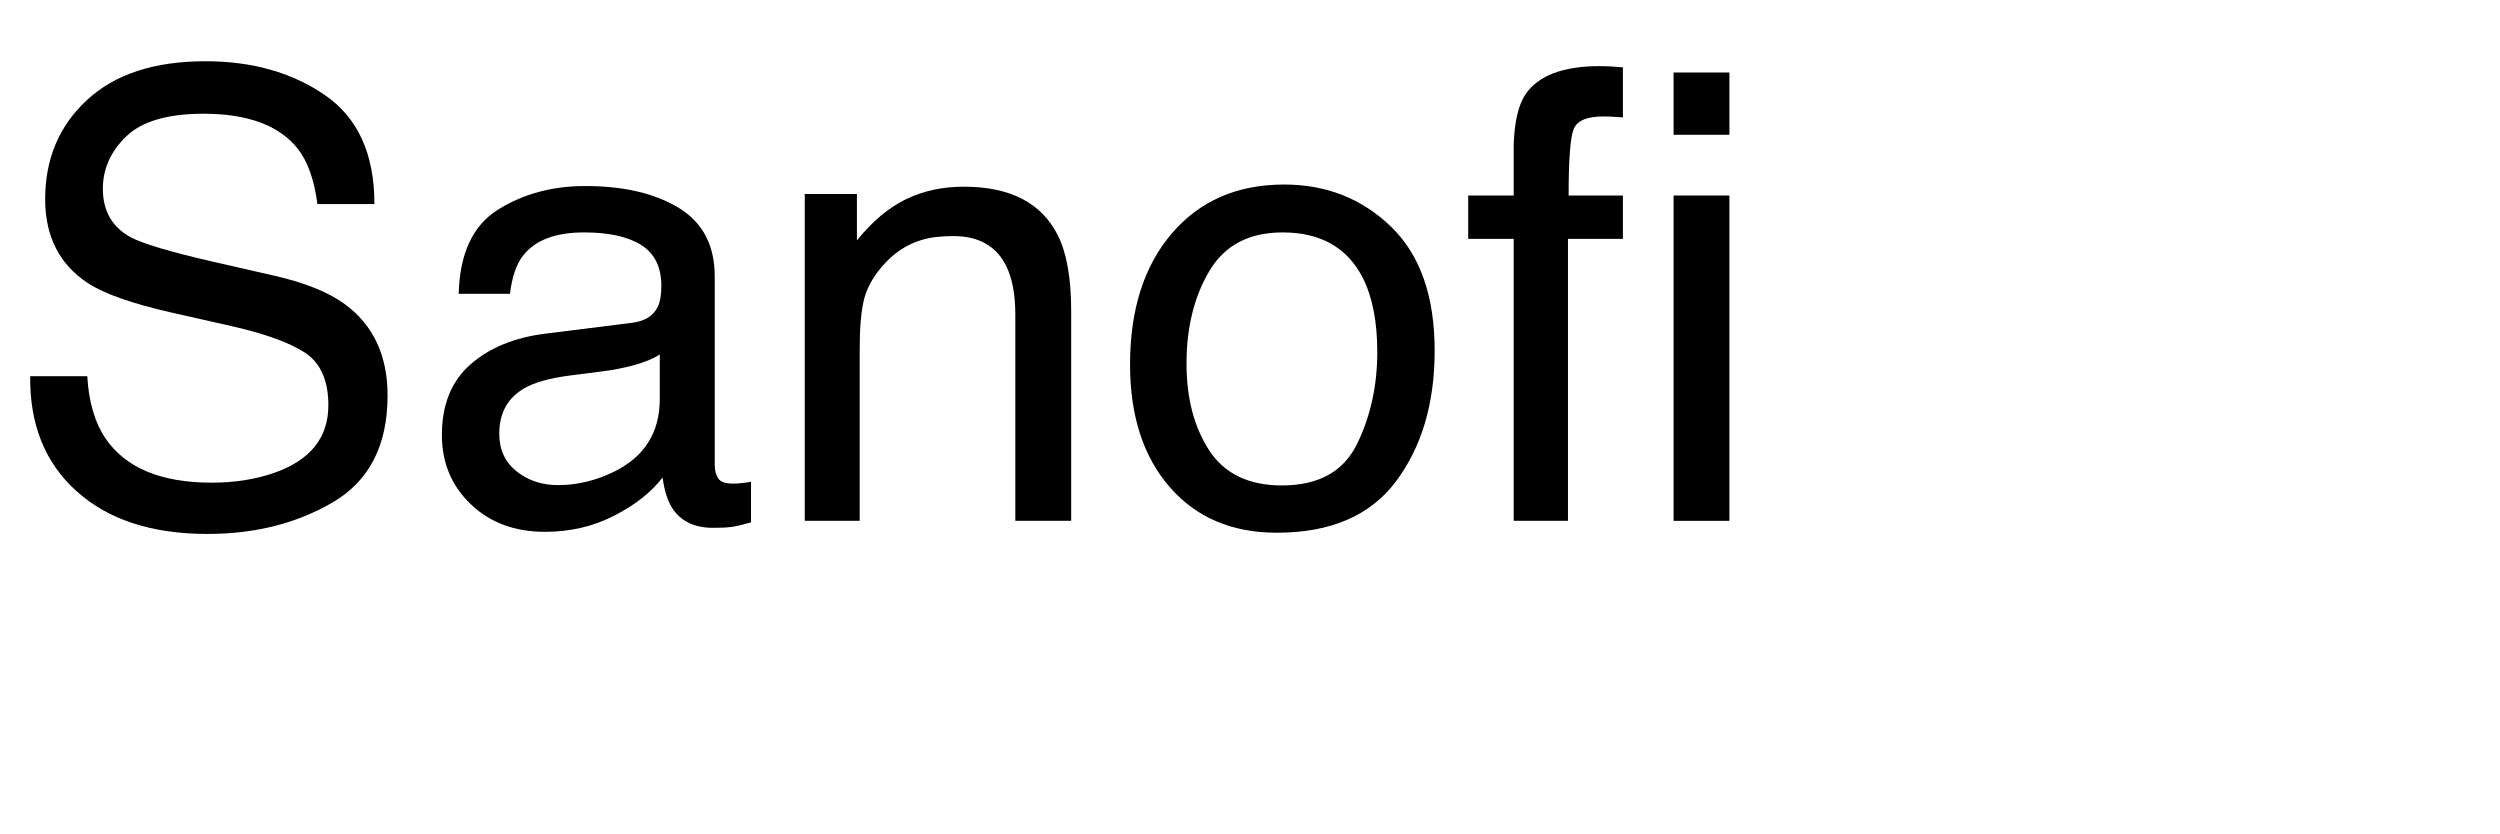
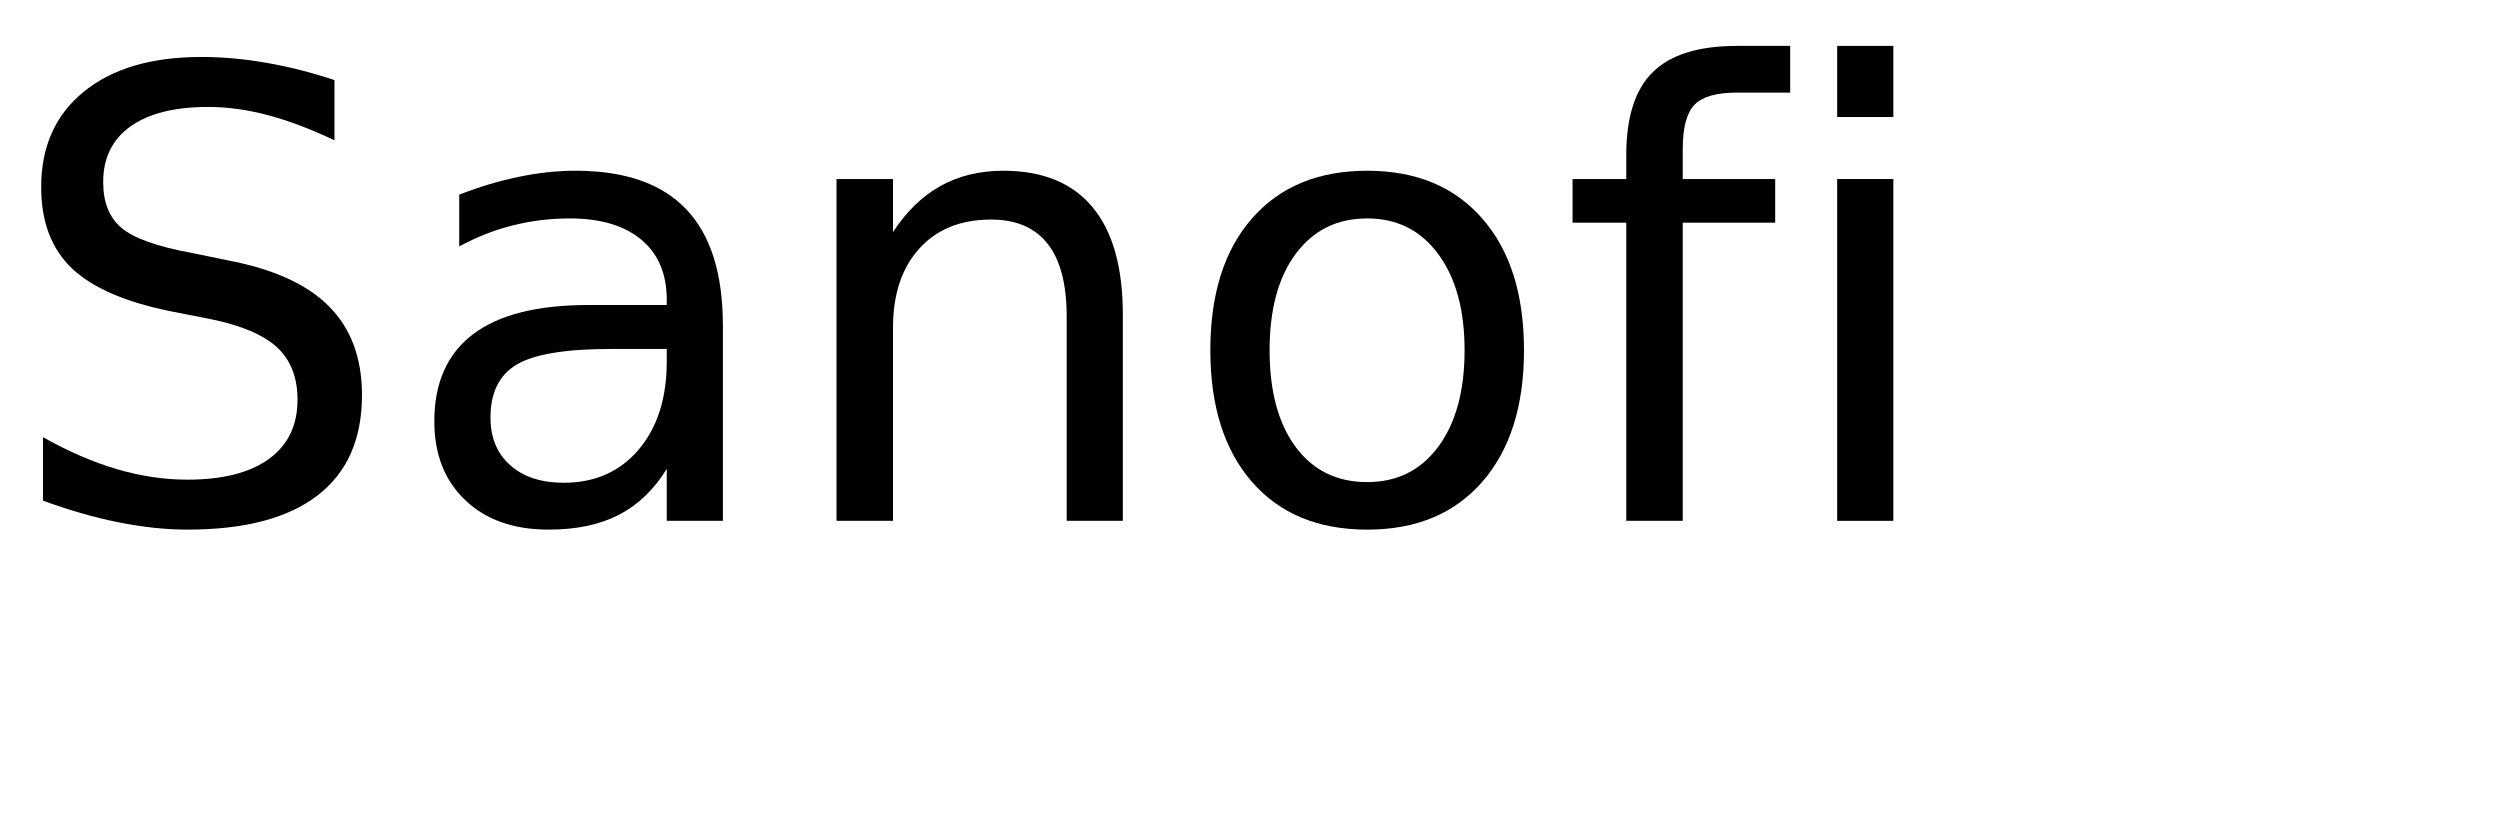
<svg xmlns="http://www.w3.org/2000/svg" xmlns:xlink="http://www.w3.org/1999/xlink" width="240" height="80" viewBox="0 0 240 80">
  <defs>
    <g>
      <g id="glyph-0-0">
-         <path d="M 8.379 -13.887 C 8.516 -11.445 9.094 -9.461 10.109 -7.938 C 12.043 -5.086 15.449 -3.664 20.332 -3.664 C 22.52 -3.664 24.512 -3.977 26.309 -4.602 C 29.785 -5.812 31.523 -7.977 31.523 -11.102 C 31.523 -13.445 30.789 -15.117 29.328 -16.113 C 27.844 -17.09 25.516 -17.938 22.352 -18.664 L 16.523 -19.98 C 12.715 -20.84 10.02 -21.789 8.438 -22.82 C 5.703 -24.617 4.336 -27.305 4.336 -30.879 C 4.336 -34.746 5.672 -37.922 8.352 -40.398 C 11.027 -42.879 14.812 -44.121 19.719 -44.121 C 24.23 -44.121 28.062 -43.031 31.215 -40.855 C 34.371 -38.676 35.945 -35.195 35.945 -30.41 L 30.469 -30.41 C 30.176 -32.715 29.551 -34.484 28.594 -35.711 C 26.816 -37.957 23.797 -39.082 19.539 -39.082 C 16.102 -39.082 13.633 -38.359 12.129 -36.914 C 10.625 -35.469 9.875 -33.789 9.875 -31.875 C 9.875 -29.766 10.75 -28.223 12.508 -27.246 C 13.66 -26.621 16.27 -25.84 20.332 -24.902 L 26.367 -23.523 C 29.277 -22.859 31.523 -21.953 33.105 -20.801 C 35.84 -18.789 37.207 -15.867 37.207 -12.039 C 37.207 -7.273 35.473 -3.867 32.008 -1.816 C 28.539 0.234 24.512 1.258 19.922 1.258 C 14.57 1.258 10.383 -0.109 7.352 -2.844 C 4.324 -5.559 2.844 -9.238 2.898 -13.887 Z M 8.379 -13.887 " />
+         <path d="M 32.109 -42.312 L 32.109 -36.531 C 29.859 -37.602 27.738 -38.406 25.75 -38.938 C 23.758 -39.469 21.836 -39.734 19.984 -39.734 C 16.754 -39.734 14.266 -39.109 12.516 -37.859 C 10.773 -36.609 9.906 -34.828 9.906 -32.516 C 9.906 -30.586 10.484 -29.129 11.641 -28.141 C 12.805 -27.148 15.008 -26.352 18.25 -25.75 L 21.828 -25.016 C 26.242 -24.18 29.5 -22.703 31.594 -20.578 C 33.695 -18.461 34.75 -15.629 34.75 -12.078 C 34.75 -7.836 33.328 -4.625 30.484 -2.438 C 27.641 -0.25 23.473 0.844 17.984 0.844 C 15.922 0.844 13.719 0.609 11.375 0.141 C 9.039 -0.328 6.625 -1.02 4.125 -1.938 L 4.125 -8.031 C 6.531 -6.676 8.883 -5.656 11.188 -4.969 C 13.5 -4.289 15.766 -3.953 17.984 -3.953 C 21.367 -3.953 23.977 -4.613 25.812 -5.938 C 27.645 -7.27 28.562 -9.164 28.562 -11.625 C 28.562 -13.781 27.898 -15.461 26.578 -16.672 C 25.266 -17.879 23.102 -18.785 20.094 -19.391 L 16.5 -20.094 C 12.082 -20.977 8.883 -22.359 6.906 -24.234 C 4.938 -26.109 3.953 -28.711 3.953 -32.047 C 3.953 -35.922 5.312 -38.969 8.031 -41.188 C 10.758 -43.414 14.52 -44.531 19.312 -44.531 C 21.363 -44.531 23.453 -44.344 25.578 -43.969 C 27.703 -43.602 29.879 -43.051 32.109 -42.312 Z M 32.109 -42.312 " />
      </g>
      <g id="glyph-0-1">
-         <path d="M 7.91 -8.352 C 7.91 -6.828 8.469 -5.625 9.578 -4.746 C 10.691 -3.867 12.012 -3.43 13.535 -3.43 C 15.391 -3.43 17.188 -3.859 18.926 -4.719 C 21.855 -6.145 23.32 -8.477 23.32 -11.719 L 23.32 -15.969 C 22.676 -15.559 21.844 -15.215 20.828 -14.941 C 19.812 -14.668 18.82 -14.473 17.844 -14.355 L 14.648 -13.945 C 12.734 -13.691 11.297 -13.289 10.344 -12.742 C 8.723 -11.824 7.91 -10.359 7.91 -8.352 Z M 20.684 -19.016 C 21.895 -19.172 22.703 -19.68 23.117 -20.539 C 23.352 -21.008 23.469 -21.68 23.469 -22.559 C 23.469 -24.355 22.828 -25.66 21.547 -26.469 C 20.27 -27.281 18.438 -27.688 16.055 -27.688 C 13.301 -27.688 11.348 -26.945 10.195 -25.461 C 9.551 -24.641 9.133 -23.418 8.938 -21.797 L 4.016 -21.797 C 4.113 -25.664 5.367 -28.355 7.777 -29.867 C 10.191 -31.383 12.988 -32.141 16.172 -32.141 C 19.863 -32.141 22.859 -31.438 25.164 -30.031 C 27.449 -28.625 28.594 -26.438 28.594 -23.469 L 28.594 -5.391 C 28.594 -4.844 28.707 -4.406 28.93 -4.07 C 29.156 -3.738 29.629 -3.574 30.352 -3.574 C 30.586 -3.574 30.852 -3.59 31.141 -3.617 C 31.434 -3.648 31.75 -3.691 32.078 -3.75 L 32.078 0.148 C 31.258 0.383 30.633 0.527 30.203 0.586 C 29.773 0.645 29.188 0.672 28.445 0.672 C 26.629 0.672 25.312 0.031 24.492 -1.258 C 24.062 -1.941 23.758 -2.91 23.586 -4.16 C 22.512 -2.754 20.969 -1.531 18.953 -0.5 C 16.941 0.535 14.727 1.055 12.305 1.055 C 9.395 1.055 7.016 0.172 5.172 -1.598 C 3.324 -3.363 2.402 -5.578 2.402 -8.234 C 2.402 -11.145 3.312 -13.398 5.125 -15 C 6.941 -16.602 9.328 -17.586 12.273 -17.961 Z M 20.684 -19.016 " />
+         <path d="M 20.562 -16.5 C 16.207 -16.5 13.191 -16 11.516 -15 C 9.836 -14 9 -12.301 9 -9.906 C 9 -7.988 9.629 -6.469 10.891 -5.344 C 12.148 -4.219 13.863 -3.656 16.031 -3.656 C 19.02 -3.656 21.414 -4.711 23.219 -6.828 C 25.02 -8.953 25.922 -11.773 25.922 -15.297 L 25.922 -16.5 Z M 31.312 -18.719 L 31.312 0 L 25.922 0 L 25.922 -4.984 C 24.691 -2.992 23.16 -1.523 21.328 -0.578 C 19.492 0.367 17.25 0.844 14.594 0.844 C 11.227 0.844 8.555 -0.098 6.578 -1.984 C 4.598 -3.867 3.609 -6.391 3.609 -9.547 C 3.609 -13.242 4.844 -16.031 7.312 -17.906 C 9.781 -19.781 13.469 -20.719 18.375 -20.719 L 25.922 -20.719 L 25.922 -21.234 C 25.922 -23.723 25.102 -25.645 23.469 -27 C 21.844 -28.352 19.555 -29.031 16.609 -29.031 C 14.734 -29.031 12.906 -28.805 11.125 -28.359 C 9.352 -27.91 7.645 -27.238 6 -26.344 L 6 -31.312 C 7.977 -32.082 9.895 -32.656 11.75 -33.031 C 13.602 -33.414 15.41 -33.609 17.172 -33.609 C 21.91 -33.609 25.453 -32.375 27.797 -29.906 C 30.141 -27.445 31.312 -23.719 31.312 -18.719 Z M 31.312 -18.719 " />
      </g>
      <g id="glyph-0-2">
-         <path d="M 3.867 -31.375 L 8.875 -31.375 L 8.875 -26.922 C 10.359 -28.758 11.934 -30.078 13.594 -30.879 C 15.254 -31.68 17.102 -32.078 19.133 -32.078 C 23.586 -32.078 26.594 -30.527 28.156 -27.422 C 29.016 -25.723 29.445 -23.289 29.445 -20.125 L 29.445 0 L 24.082 0 L 24.082 -19.773 C 24.082 -21.688 23.797 -23.234 23.234 -24.406 C 22.297 -26.359 20.594 -27.336 18.133 -27.336 C 16.883 -27.336 15.859 -27.207 15.059 -26.953 C 13.613 -26.523 12.344 -25.664 11.25 -24.375 C 10.371 -23.34 9.801 -22.27 9.535 -21.168 C 9.273 -20.062 9.141 -18.484 9.141 -16.438 L 9.141 0 L 3.867 0 Z M 3.867 -31.375 " />
+         <path d="M 32.938 -19.812 L 32.938 0 L 27.547 0 L 27.547 -19.625 C 27.547 -22.727 26.938 -25.051 25.719 -26.594 C 24.508 -28.145 22.695 -28.922 20.281 -28.922 C 17.363 -28.922 15.066 -27.988 13.391 -26.125 C 11.711 -24.27 10.875 -21.742 10.875 -18.547 L 10.875 0 L 5.453 0 L 5.453 -32.812 L 10.875 -32.812 L 10.875 -27.719 C 12.156 -29.688 13.672 -31.16 15.422 -32.141 C 17.172 -33.117 19.188 -33.609 21.469 -33.609 C 25.238 -33.609 28.094 -32.441 30.031 -30.109 C 31.969 -27.773 32.938 -24.344 32.938 -19.812 Z M 32.938 -19.812 " />
      </g>
      <g id="glyph-0-3">
-         <path d="M 16.32 -3.398 C 19.816 -3.398 22.211 -4.723 23.512 -7.367 C 24.809 -10.016 25.461 -12.961 25.461 -16.203 C 25.461 -19.133 24.992 -21.516 24.055 -23.352 C 22.57 -26.242 20.008 -27.688 16.375 -27.688 C 13.152 -27.688 10.812 -26.453 9.344 -23.992 C 7.879 -21.531 7.148 -18.562 7.148 -15.086 C 7.148 -11.746 7.883 -8.965 9.344 -6.738 C 10.809 -4.512 13.133 -3.398 16.32 -3.398 Z M 16.523 -32.285 C 20.566 -32.285 23.984 -30.938 26.777 -28.242 C 29.57 -25.547 30.969 -21.582 30.969 -16.348 C 30.969 -11.289 29.734 -7.109 27.273 -3.809 C 24.812 -0.508 20.996 1.141 15.82 1.141 C 11.504 1.141 8.078 -0.316 5.539 -3.238 C 3 -6.156 1.727 -10.078 1.727 -15 C 1.727 -20.273 3.066 -24.473 5.742 -27.598 C 8.418 -30.723 12.012 -32.285 16.523 -32.285 Z M 16.523 -32.285 " />
+         <path d="M 18.375 -29.031 C 15.477 -29.031 13.191 -27.898 11.516 -25.641 C 9.836 -23.391 9 -20.301 9 -16.375 C 9 -12.445 9.832 -9.352 11.5 -7.094 C 13.164 -4.844 15.457 -3.719 18.375 -3.719 C 21.238 -3.719 23.508 -4.848 25.188 -7.109 C 26.875 -9.379 27.719 -12.469 27.719 -16.375 C 27.719 -20.258 26.875 -23.336 25.188 -25.609 C 23.508 -27.891 21.238 -29.031 18.375 -29.031 Z M 18.375 -33.609 C 23.062 -33.609 26.738 -32.082 29.406 -29.031 C 32.082 -25.988 33.422 -21.77 33.422 -16.375 C 33.422 -11.008 32.082 -6.797 29.406 -3.734 C 26.738 -0.68 23.062 0.844 18.375 0.844 C 13.664 0.844 9.977 -0.68 7.312 -3.734 C 4.645 -6.797 3.312 -11.008 3.312 -16.375 C 3.312 -21.77 4.645 -25.988 7.312 -29.031 C 9.977 -32.082 13.664 -33.609 18.375 -33.609 Z M 18.375 -33.609 " />
      </g>
      <g id="glyph-0-4">
-         <path d="M 5.188 -36.152 C 5.266 -38.34 5.645 -39.941 6.328 -40.957 C 7.559 -42.754 9.93 -43.652 13.445 -43.652 C 13.777 -43.652 14.121 -43.641 14.473 -43.625 C 14.824 -43.605 15.227 -43.574 15.672 -43.535 L 15.672 -38.73 C 15.125 -38.77 14.73 -38.793 14.488 -38.805 C 14.242 -38.812 14.016 -38.82 13.797 -38.82 C 12.195 -38.82 11.242 -38.402 10.93 -37.574 C 10.617 -36.742 10.461 -34.629 10.461 -31.23 L 15.672 -31.23 L 15.672 -27.07 L 10.398 -27.07 L 10.398 0 L 5.188 0 L 5.188 -27.07 L 0.82 -27.07 L 0.82 -31.23 L 5.188 -31.23 Z M 5.188 -36.152 " />
+         <path d="M 22.266 -45.594 L 22.266 -41.109 L 17.109 -41.109 C 15.172 -41.109 13.828 -40.719 13.078 -39.938 C 12.328 -39.156 11.953 -37.75 11.953 -35.719 L 11.953 -32.812 L 20.828 -32.812 L 20.828 -28.625 L 11.953 -28.625 L 11.953 0 L 6.531 0 L 6.531 -28.625 L 1.375 -28.625 L 1.375 -32.812 L 6.531 -32.812 L 6.531 -35.094 C 6.531 -38.75 7.379 -41.41 9.078 -43.078 C 10.773 -44.754 13.473 -45.594 17.172 -45.594 Z M 22.266 -45.594 " />
      </g>
      <g id="glyph-0-5">
-         <path d="M 3.867 -31.23 L 9.227 -31.23 L 9.227 0 L 3.867 0 Z M 3.867 -43.039 L 9.227 -43.039 L 9.227 -37.062 L 3.867 -37.062 Z M 3.867 -43.039 " />
+         <path d="M 5.656 -32.812 L 11.047 -32.812 L 11.047 0 L 5.656 0 Z M 5.656 -45.594 L 11.047 -45.594 L 11.047 -38.766 L 5.656 -38.766 Z M 5.656 -45.594 " />
      </g>
    </g>
  </defs>
  <g fill="rgb(0%, 0%, 0%)" fill-opacity="1">
    <use xlink:href="#glyph-0-0" x="0" y="50" />
-     <use xlink:href="#glyph-0-1" x="40.02" y="50" />
-     <use xlink:href="#glyph-0-2" x="73.389" y="50" />
-     <use xlink:href="#glyph-0-3" x="106.758" y="50" />
-     <use xlink:href="#glyph-0-4" x="140.127" y="50" />
-     <use xlink:href="#glyph-0-5" x="156.797" y="50" />
+     <use xlink:href="#glyph-0-1" x="38.086" y="50" />
+     <use xlink:href="#glyph-0-2" x="74.854" y="50" />
+     <use xlink:href="#glyph-0-3" x="112.881" y="50" />
+     <use xlink:href="#glyph-0-4" x="149.59" y="50" />
+     <use xlink:href="#glyph-0-5" x="170.713" y="50" />
  </g>
</svg>
